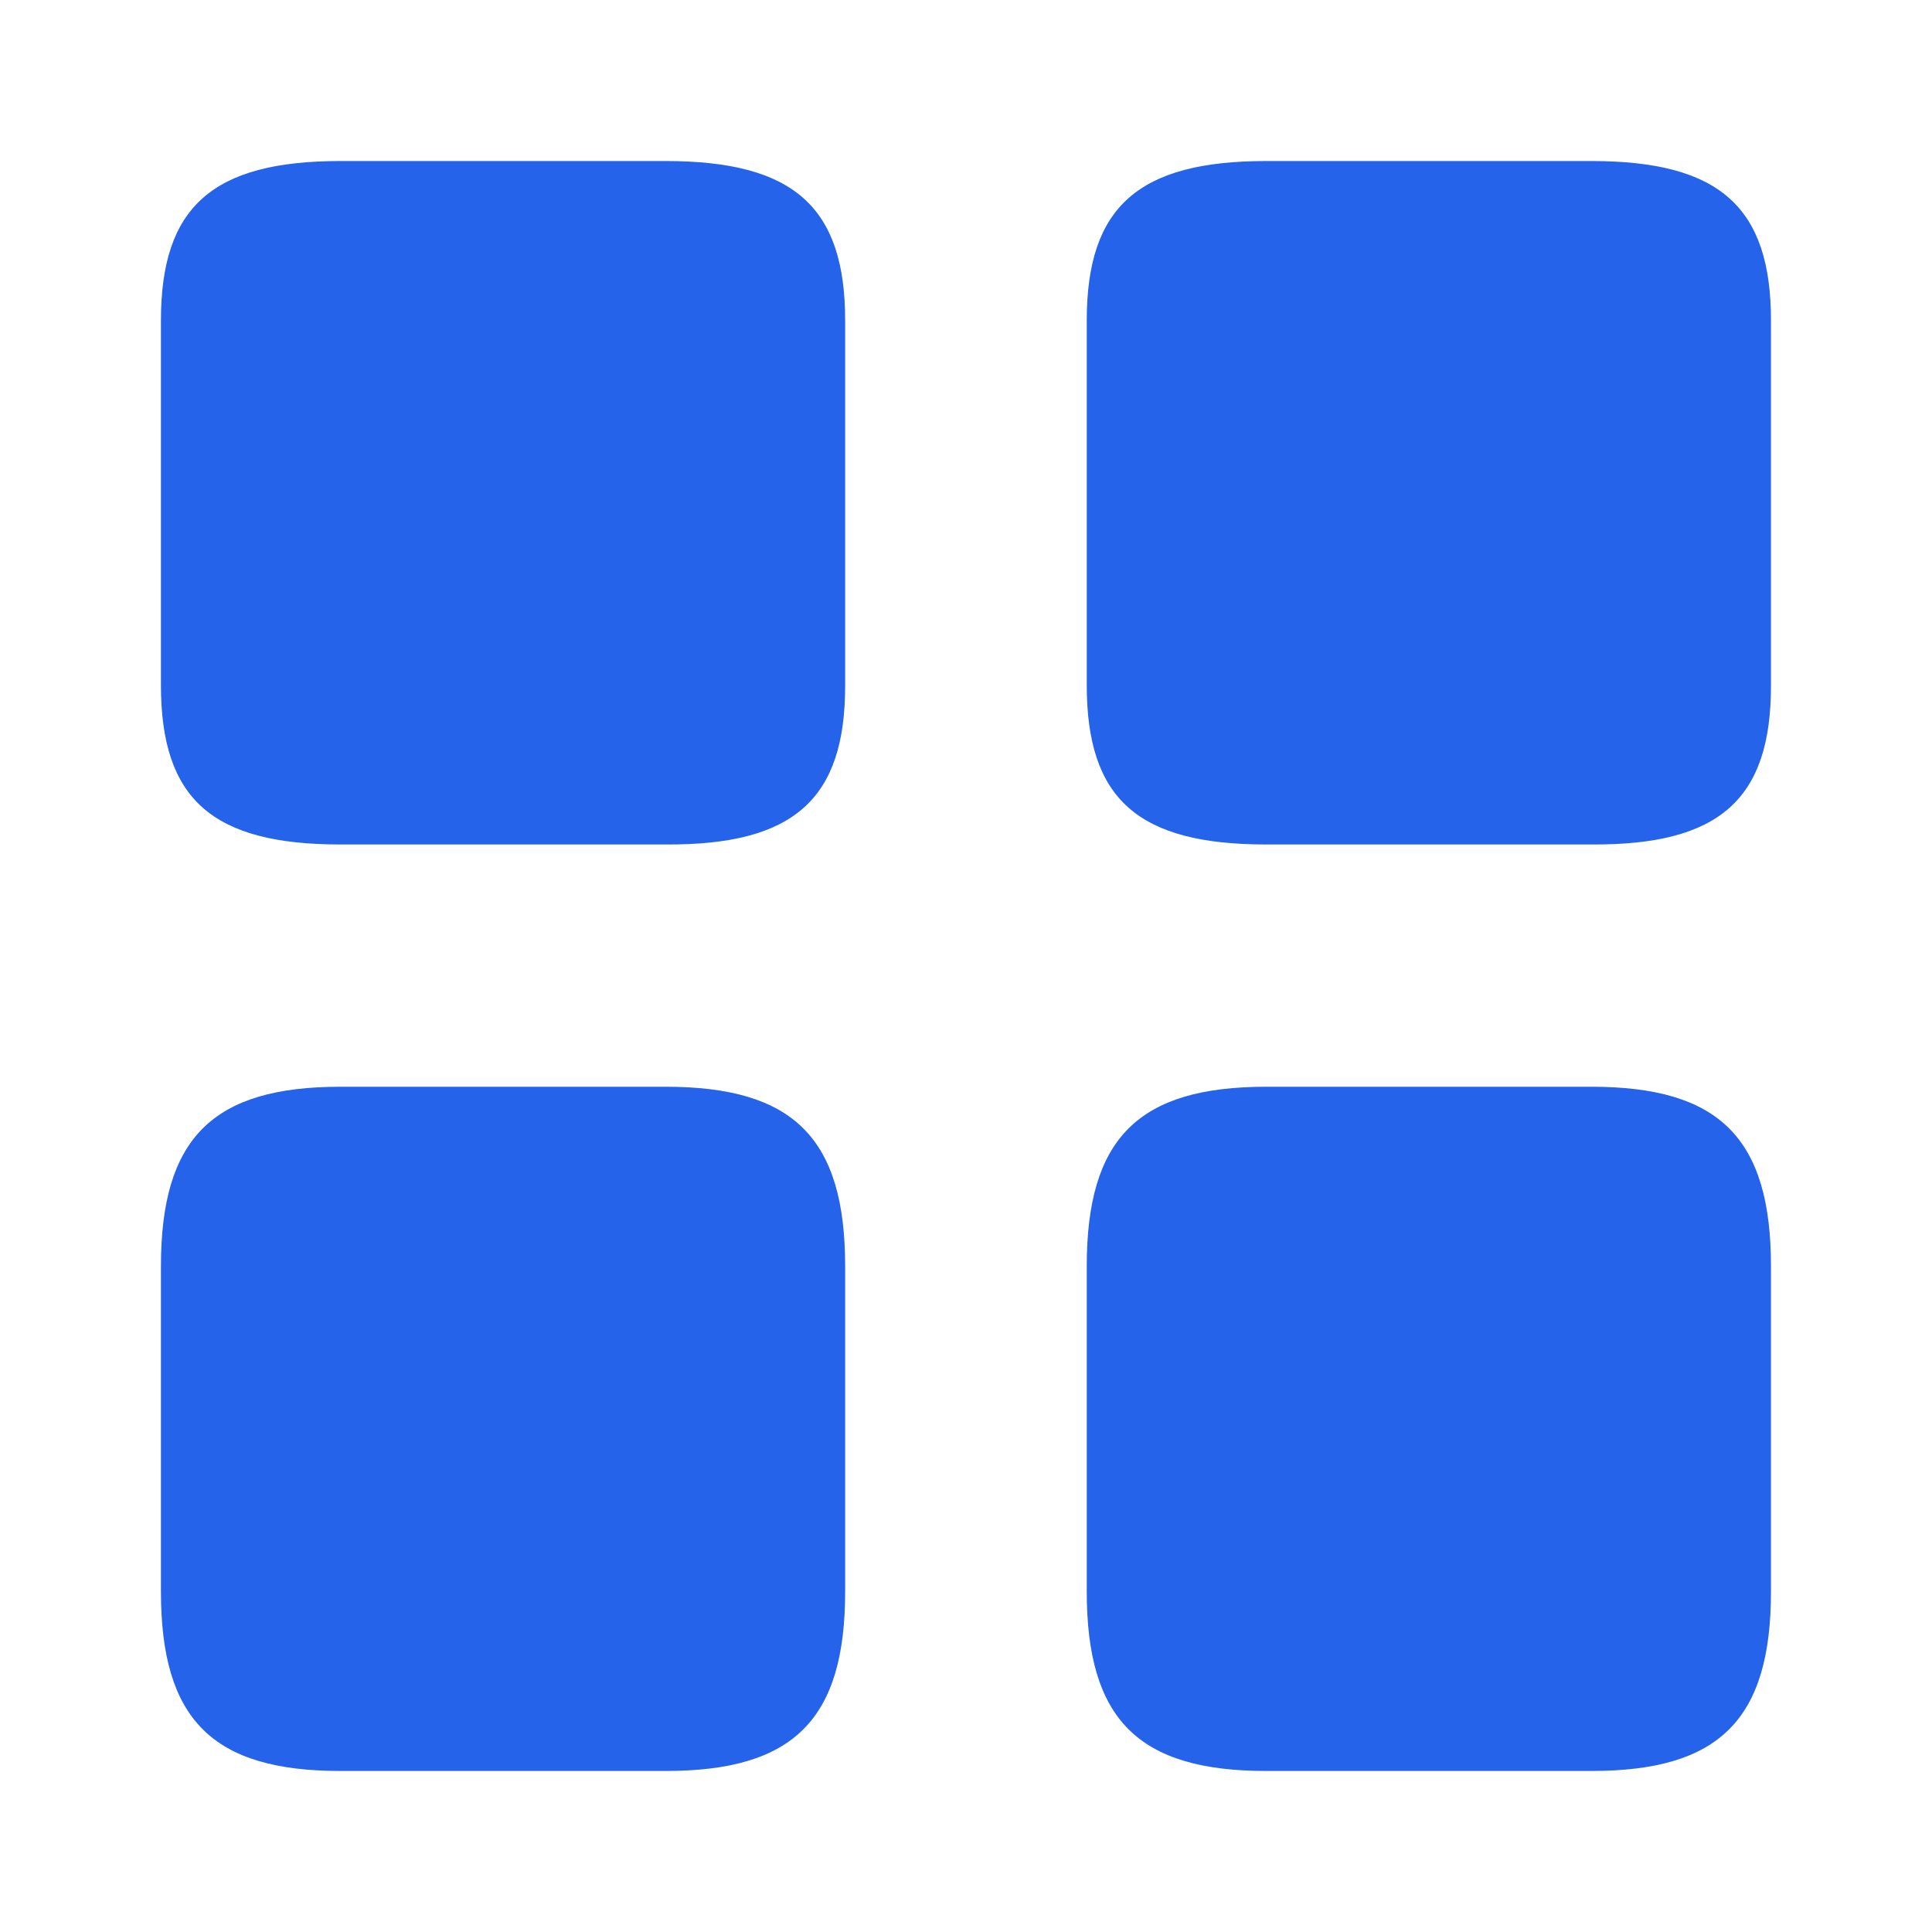
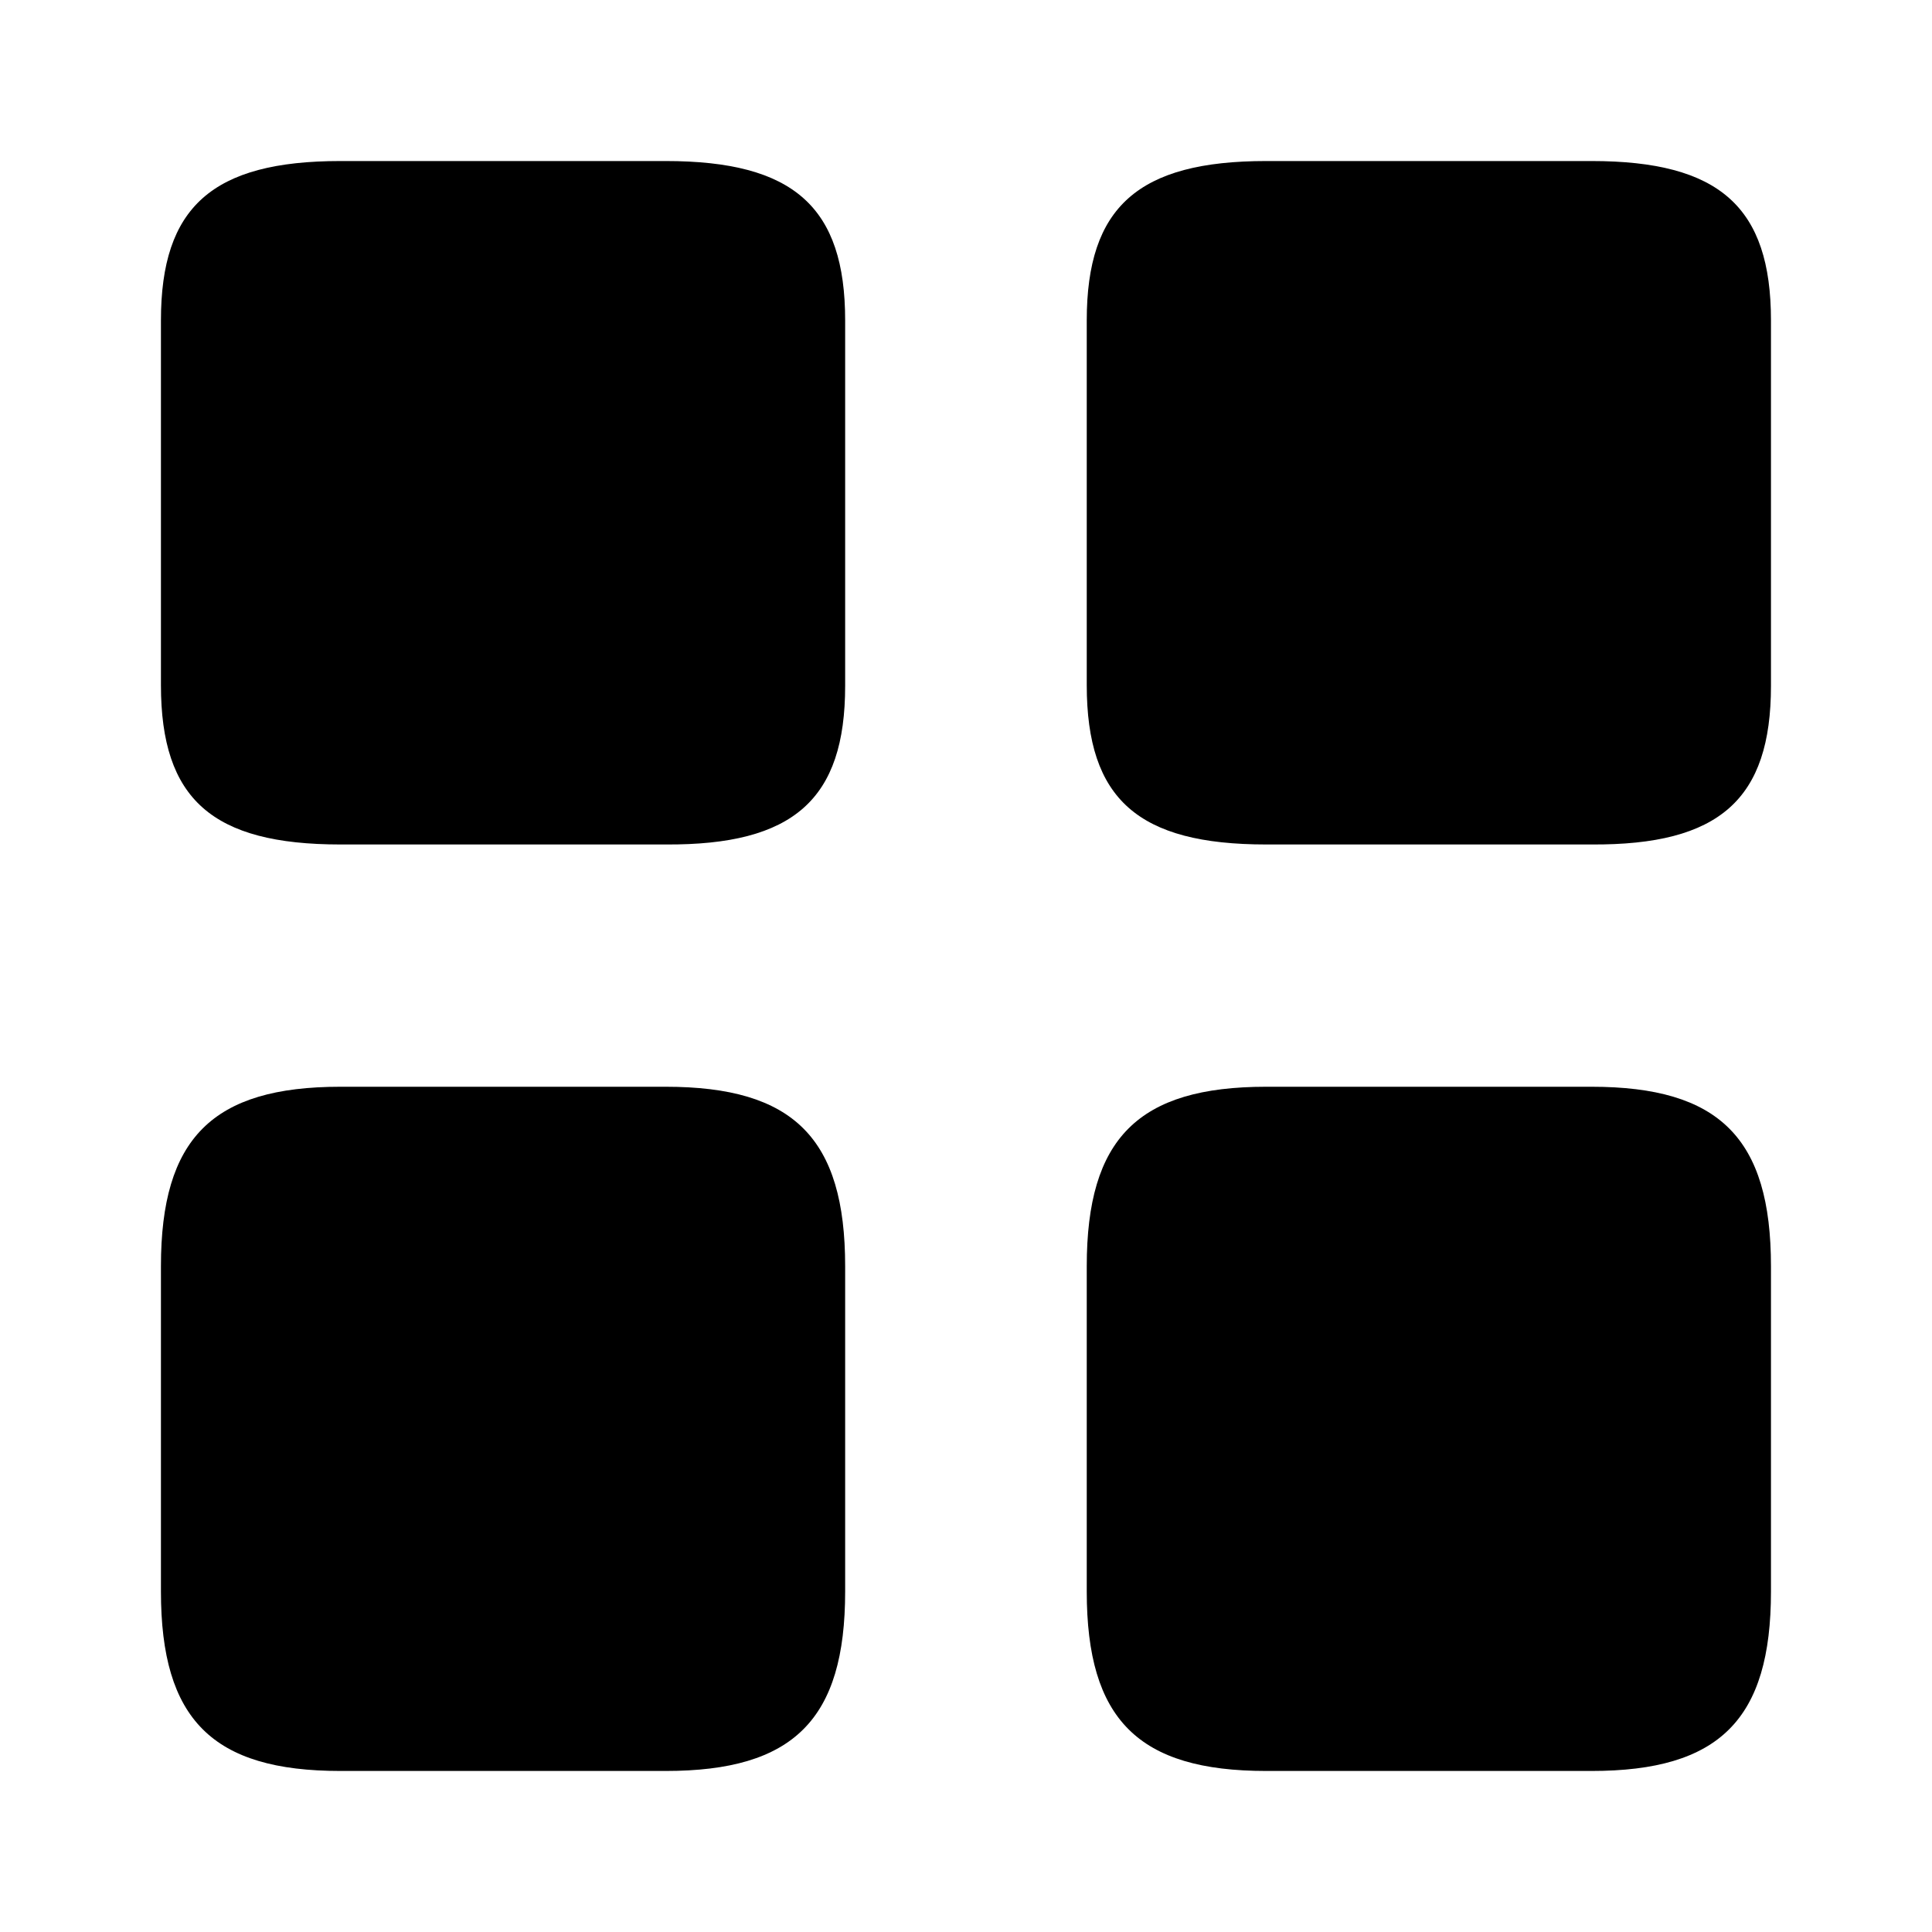
<svg xmlns="http://www.w3.org/2000/svg" width="20" height="20" viewBox="0 0 20 20" fill="none">
-   <path d="M18.333 7.1V3.317C18.333 2.142 17.8 1.667 16.475 1.667H13.108C11.783 1.667 11.25 2.142 11.25 3.317V7.092C11.25 8.275 11.783 8.742 13.108 8.742H16.475C17.8 8.75 18.333 8.275 18.333 7.1Z" fill="#2563EB" />
-   <path d="M18.333 16.475V13.108C18.333 11.783 17.8 11.25 16.475 11.25H13.108C11.783 11.25 11.25 11.783 11.25 13.108V16.475C11.25 17.8 11.783 18.333 13.108 18.333H16.475C17.8 18.333 18.333 17.8 18.333 16.475Z" fill="#2563EB" />
-   <path d="M8.749 7.1V3.317C8.749 2.142 8.216 1.667 6.891 1.667H3.524C2.199 1.667 1.666 2.142 1.666 3.317V7.092C1.666 8.275 2.199 8.742 3.524 8.742H6.891C8.216 8.75 8.749 8.275 8.749 7.1Z" fill="#2563EB" />
-   <path d="M8.749 16.475V13.108C8.749 11.783 8.216 11.25 6.891 11.25H3.524C2.199 11.25 1.666 11.783 1.666 13.108V16.475C1.666 17.8 2.199 18.333 3.524 18.333H6.891C8.216 18.333 8.749 17.8 8.749 16.475Z" fill="#2563EB" />
+   <path d="M18.333 7.1V3.317C18.333 2.142 17.8 1.667 16.475 1.667H13.108C11.783 1.667 11.25 2.142 11.25 3.317V7.092C11.25 8.275 11.783 8.742 13.108 8.742H16.475C17.8 8.75 18.333 8.275 18.333 7.1Z" fill="currentColor" />
+   <path d="M18.333 16.475V13.108C18.333 11.783 17.8 11.25 16.475 11.25H13.108C11.783 11.25 11.25 11.783 11.25 13.108V16.475C11.25 17.8 11.783 18.333 13.108 18.333H16.475C17.8 18.333 18.333 17.8 18.333 16.475Z" fill="currentColor" />
+   <path d="M8.749 7.1V3.317C8.749 2.142 8.216 1.667 6.891 1.667H3.524C2.199 1.667 1.666 2.142 1.666 3.317V7.092C1.666 8.275 2.199 8.742 3.524 8.742H6.891C8.216 8.75 8.749 8.275 8.749 7.1Z" fill="currentColor" />
+   <path d="M8.749 16.475V13.108C8.749 11.783 8.216 11.25 6.891 11.25H3.524C2.199 11.25 1.666 11.783 1.666 13.108V16.475C1.666 17.8 2.199 18.333 3.524 18.333H6.891C8.216 18.333 8.749 17.8 8.749 16.475Z" fill="currentColor" />
</svg>
